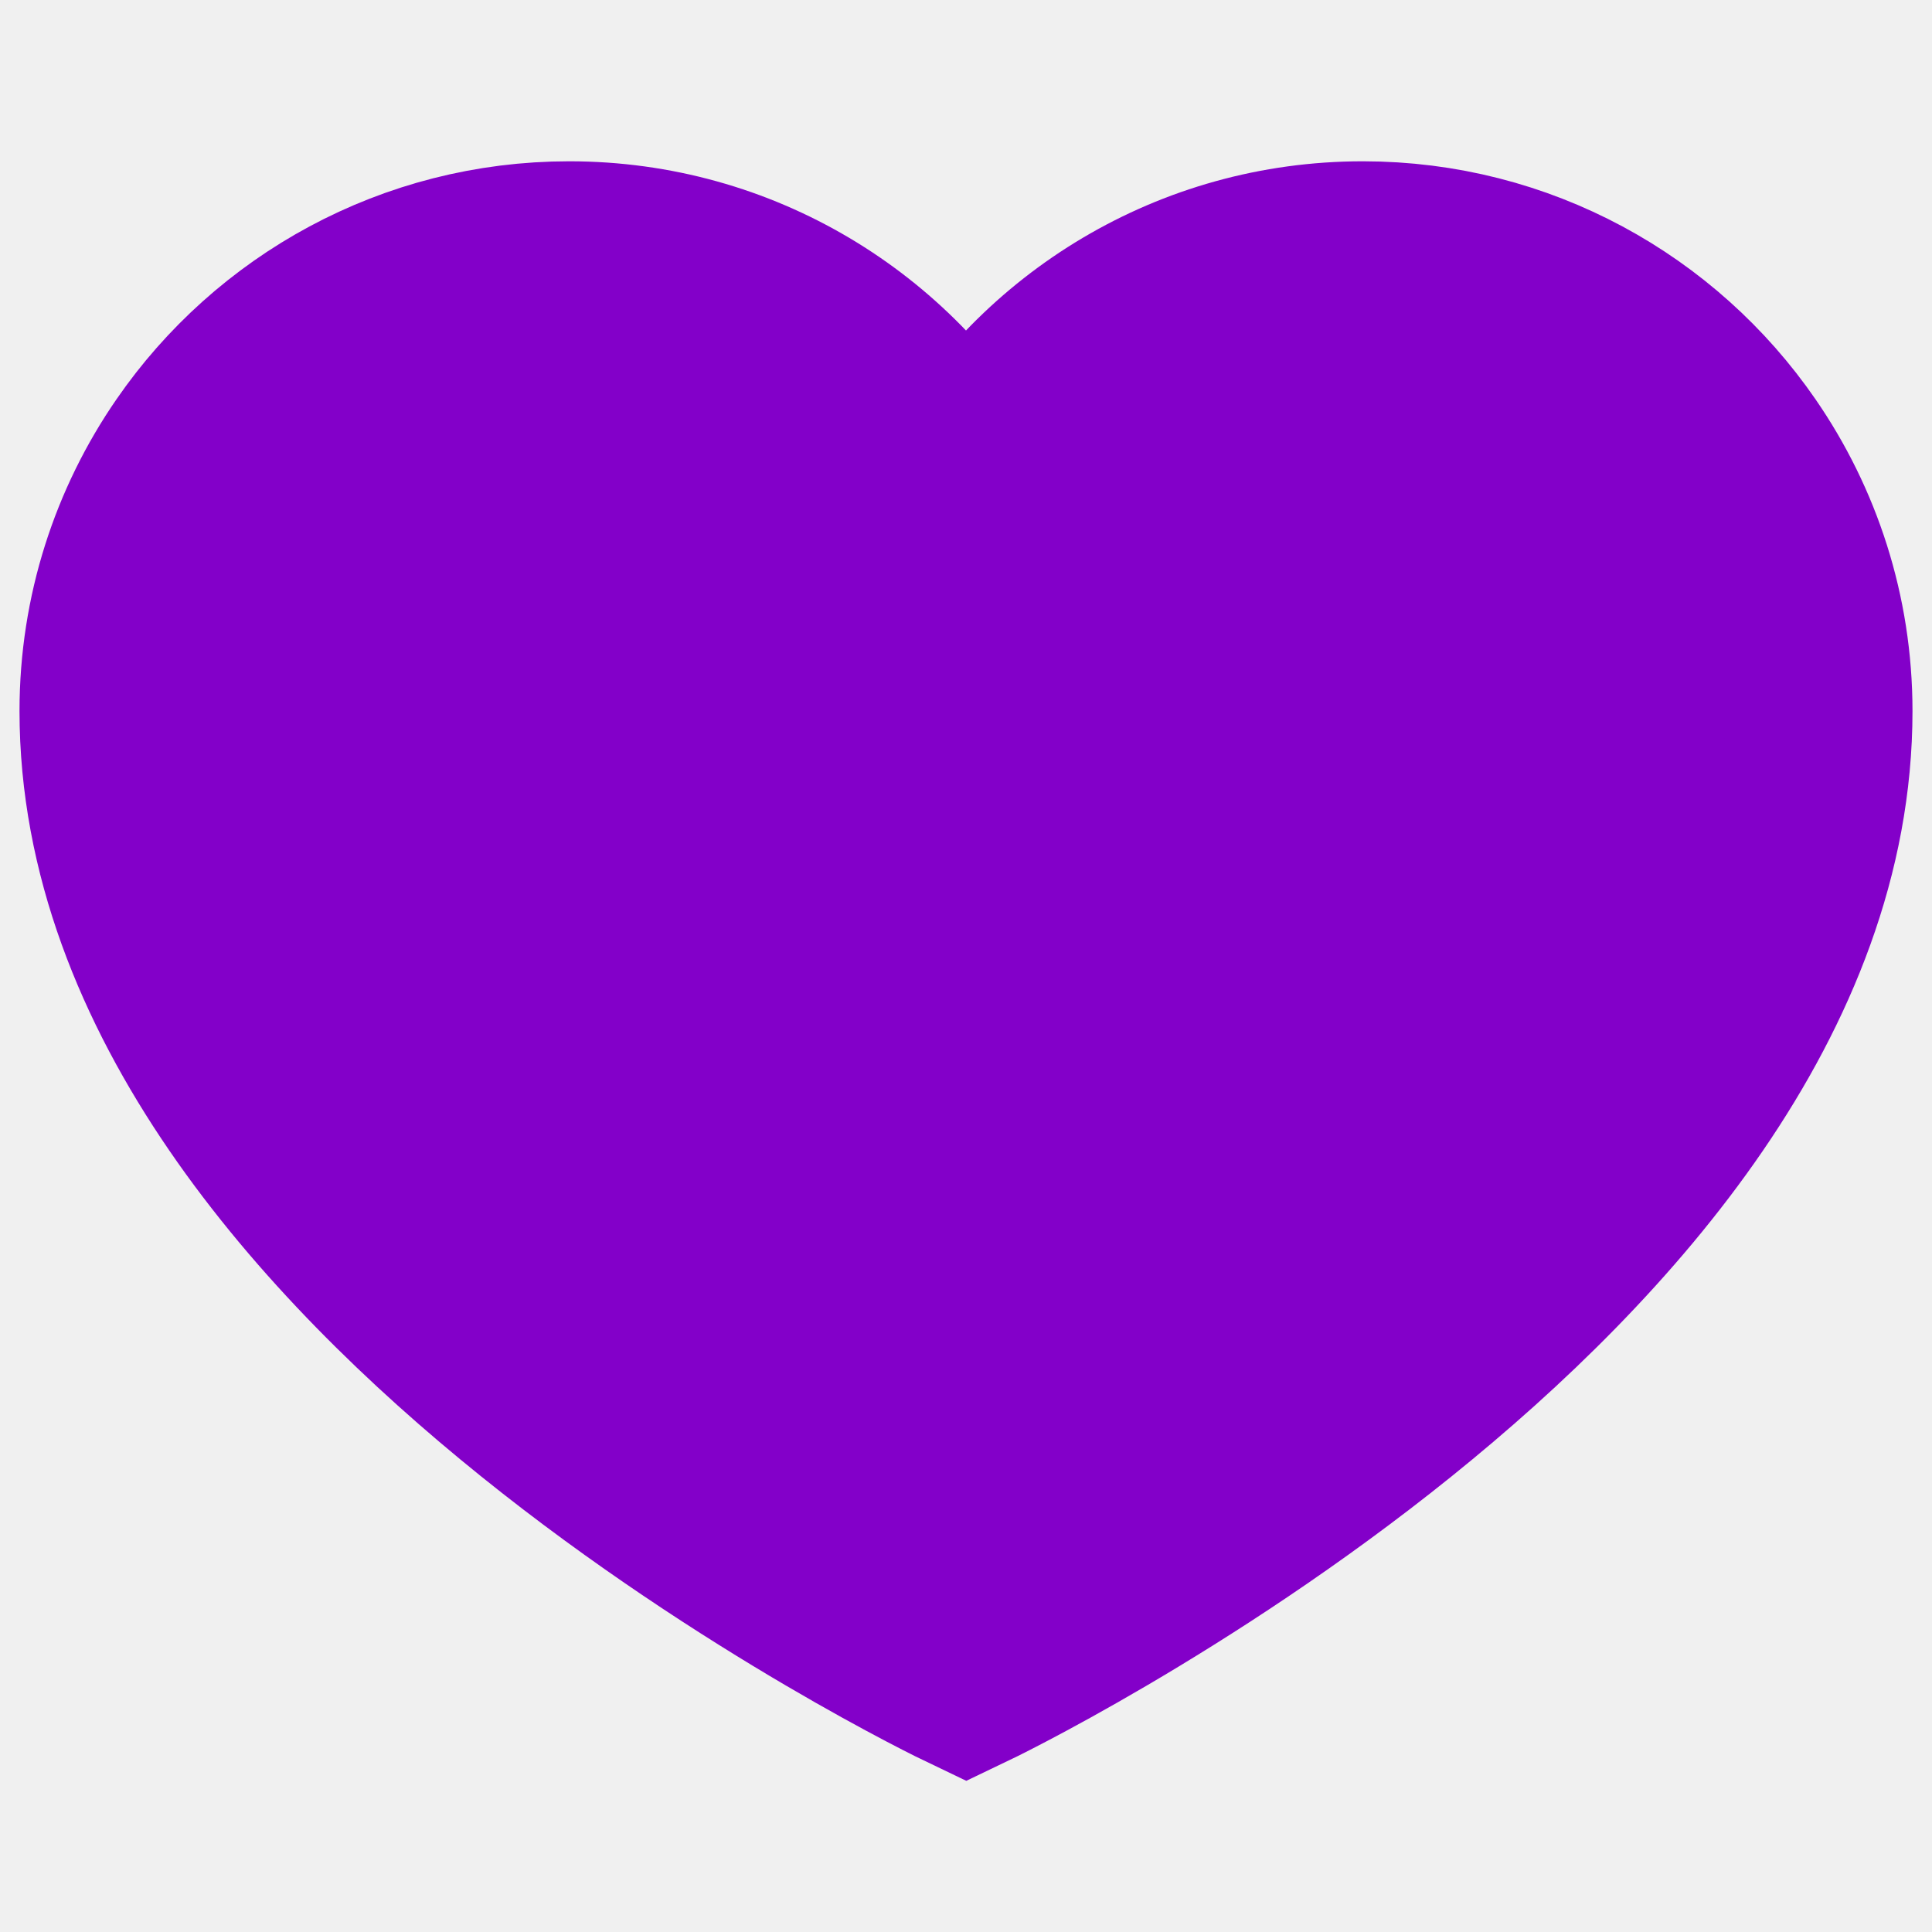
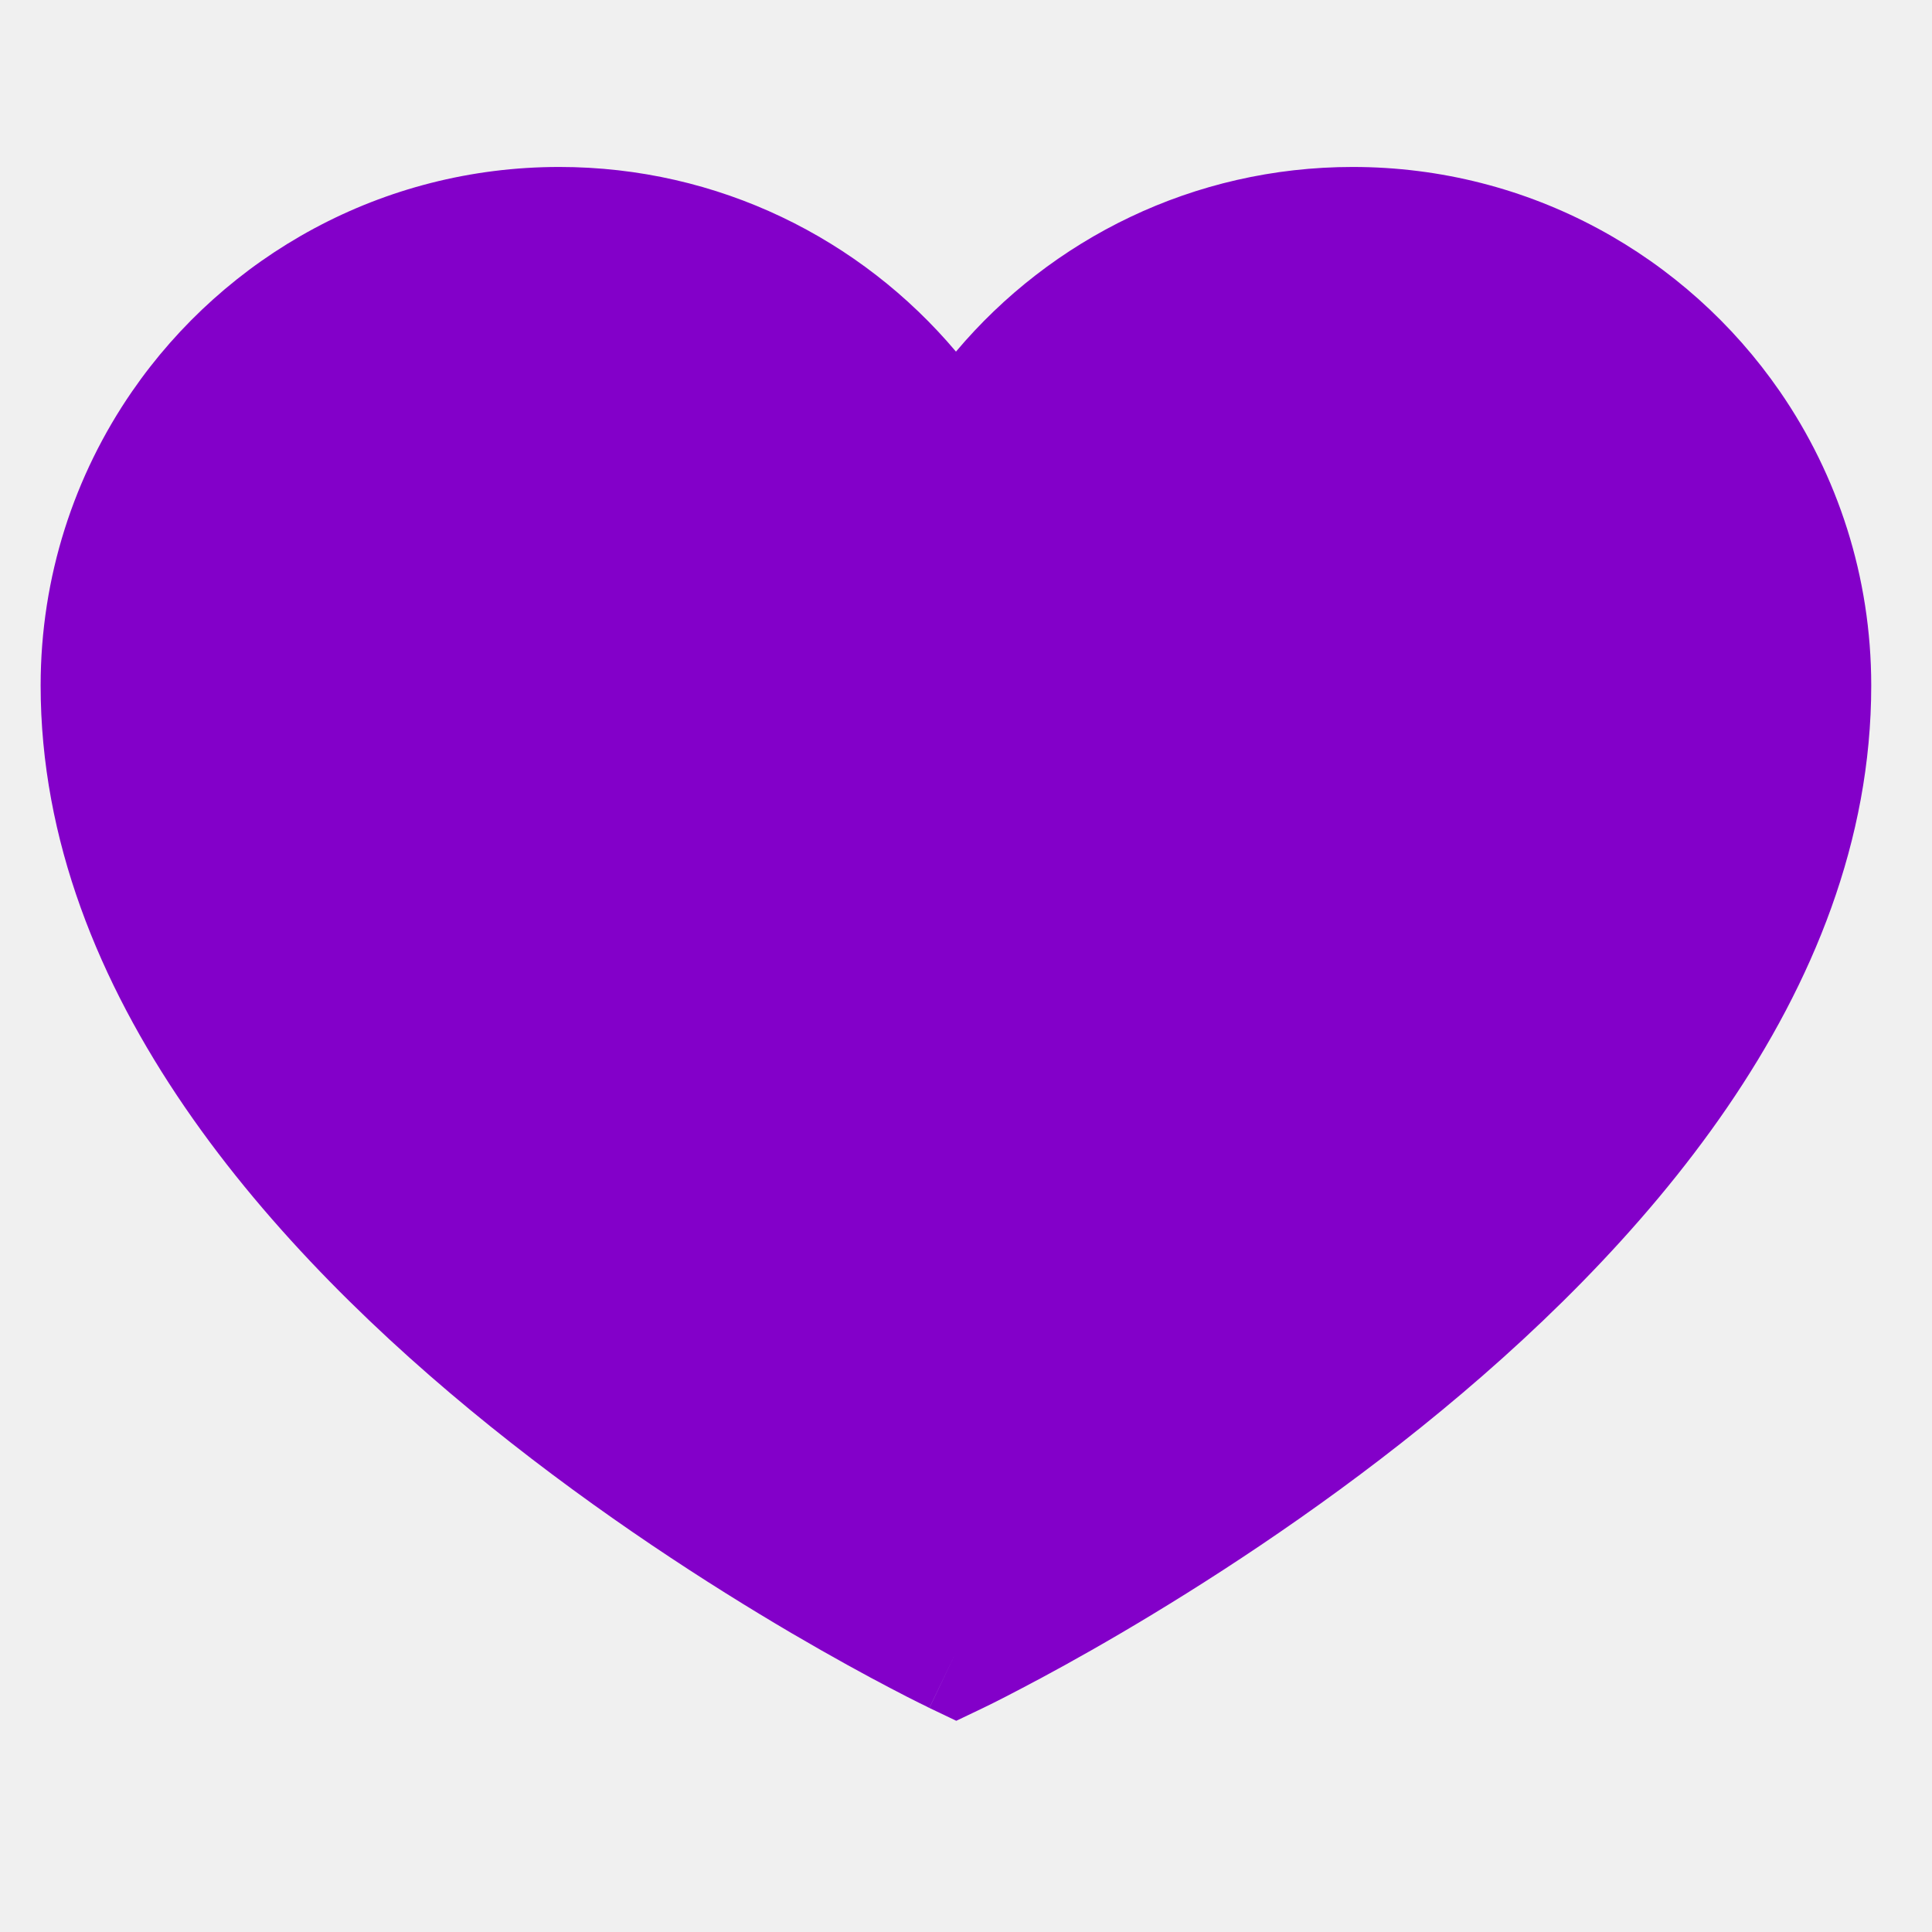
<svg xmlns="http://www.w3.org/2000/svg" width="31" height="31" viewBox="0 0 31 31" fill="none">
-   <g clip-path="url(#clip0_175_24)">
-     <path d="M3.104 7.258C2.29 8.438 1.813 9.868 1.813 11.409C1.813 20.367 15.505 26.912 15.505 26.912C15.505 26.912 29.187 20.38 29.187 11.409C29.187 9.868 28.71 8.438 27.896 7.258C26.576 5.343 24.367 4.088 21.866 4.088C19.142 4.088 16.766 5.576 15.505 7.782H15.495C14.234 5.576 11.858 4.088 9.134 4.088C6.633 4.088 4.424 5.343 3.104 7.258Z" fill="#8300C9" stroke="#8300C9" stroke-width="3" />
-   </g>
-   <defs>
-     <clipPath id="clip0_175_24">
-       <rect width="31" height="31" fill="white" />
-     </clipPath>
-   </defs>
+   <path d="M30.025 11C30.025 15.978 26.263 20.115 22.811 22.894C21.053 24.31 19.299 25.434 17.988 26.204C17.332 26.589 16.783 26.887 16.396 27.089C16.203 27.191 16.05 27.269 15.944 27.322C15.892 27.348 15.851 27.368 15.822 27.382C15.808 27.389 15.797 27.394 15.789 27.398C15.785 27.4 15.782 27.402 15.779 27.403L15.776 27.404L15.775 27.405L15.344 27.611L14.913 27.405L15.344 26.502L14.912 27.404L14.908 27.403C14.906 27.402 14.903 27.4 14.899 27.398C14.892 27.394 14.88 27.388 14.866 27.381C14.838 27.367 14.796 27.347 14.743 27.321C14.637 27.268 14.484 27.191 14.291 27.089C13.904 26.887 13.355 26.588 12.698 26.203C11.386 25.432 9.631 24.306 7.871 22.889C4.418 20.109 0.653 15.972 0.652 11C0.652 9.25 1.194 7.622 2.119 6.281C3.618 4.107 6.129 2.679 8.974 2.679C11.529 2.679 13.813 3.832 15.339 5.642C16.864 3.832 19.15 2.679 21.705 2.679C24.549 2.679 27.059 4.107 28.559 6.281C29.484 7.622 30.025 9.25 30.025 11Z" fill="#8300C9" />
</svg>
